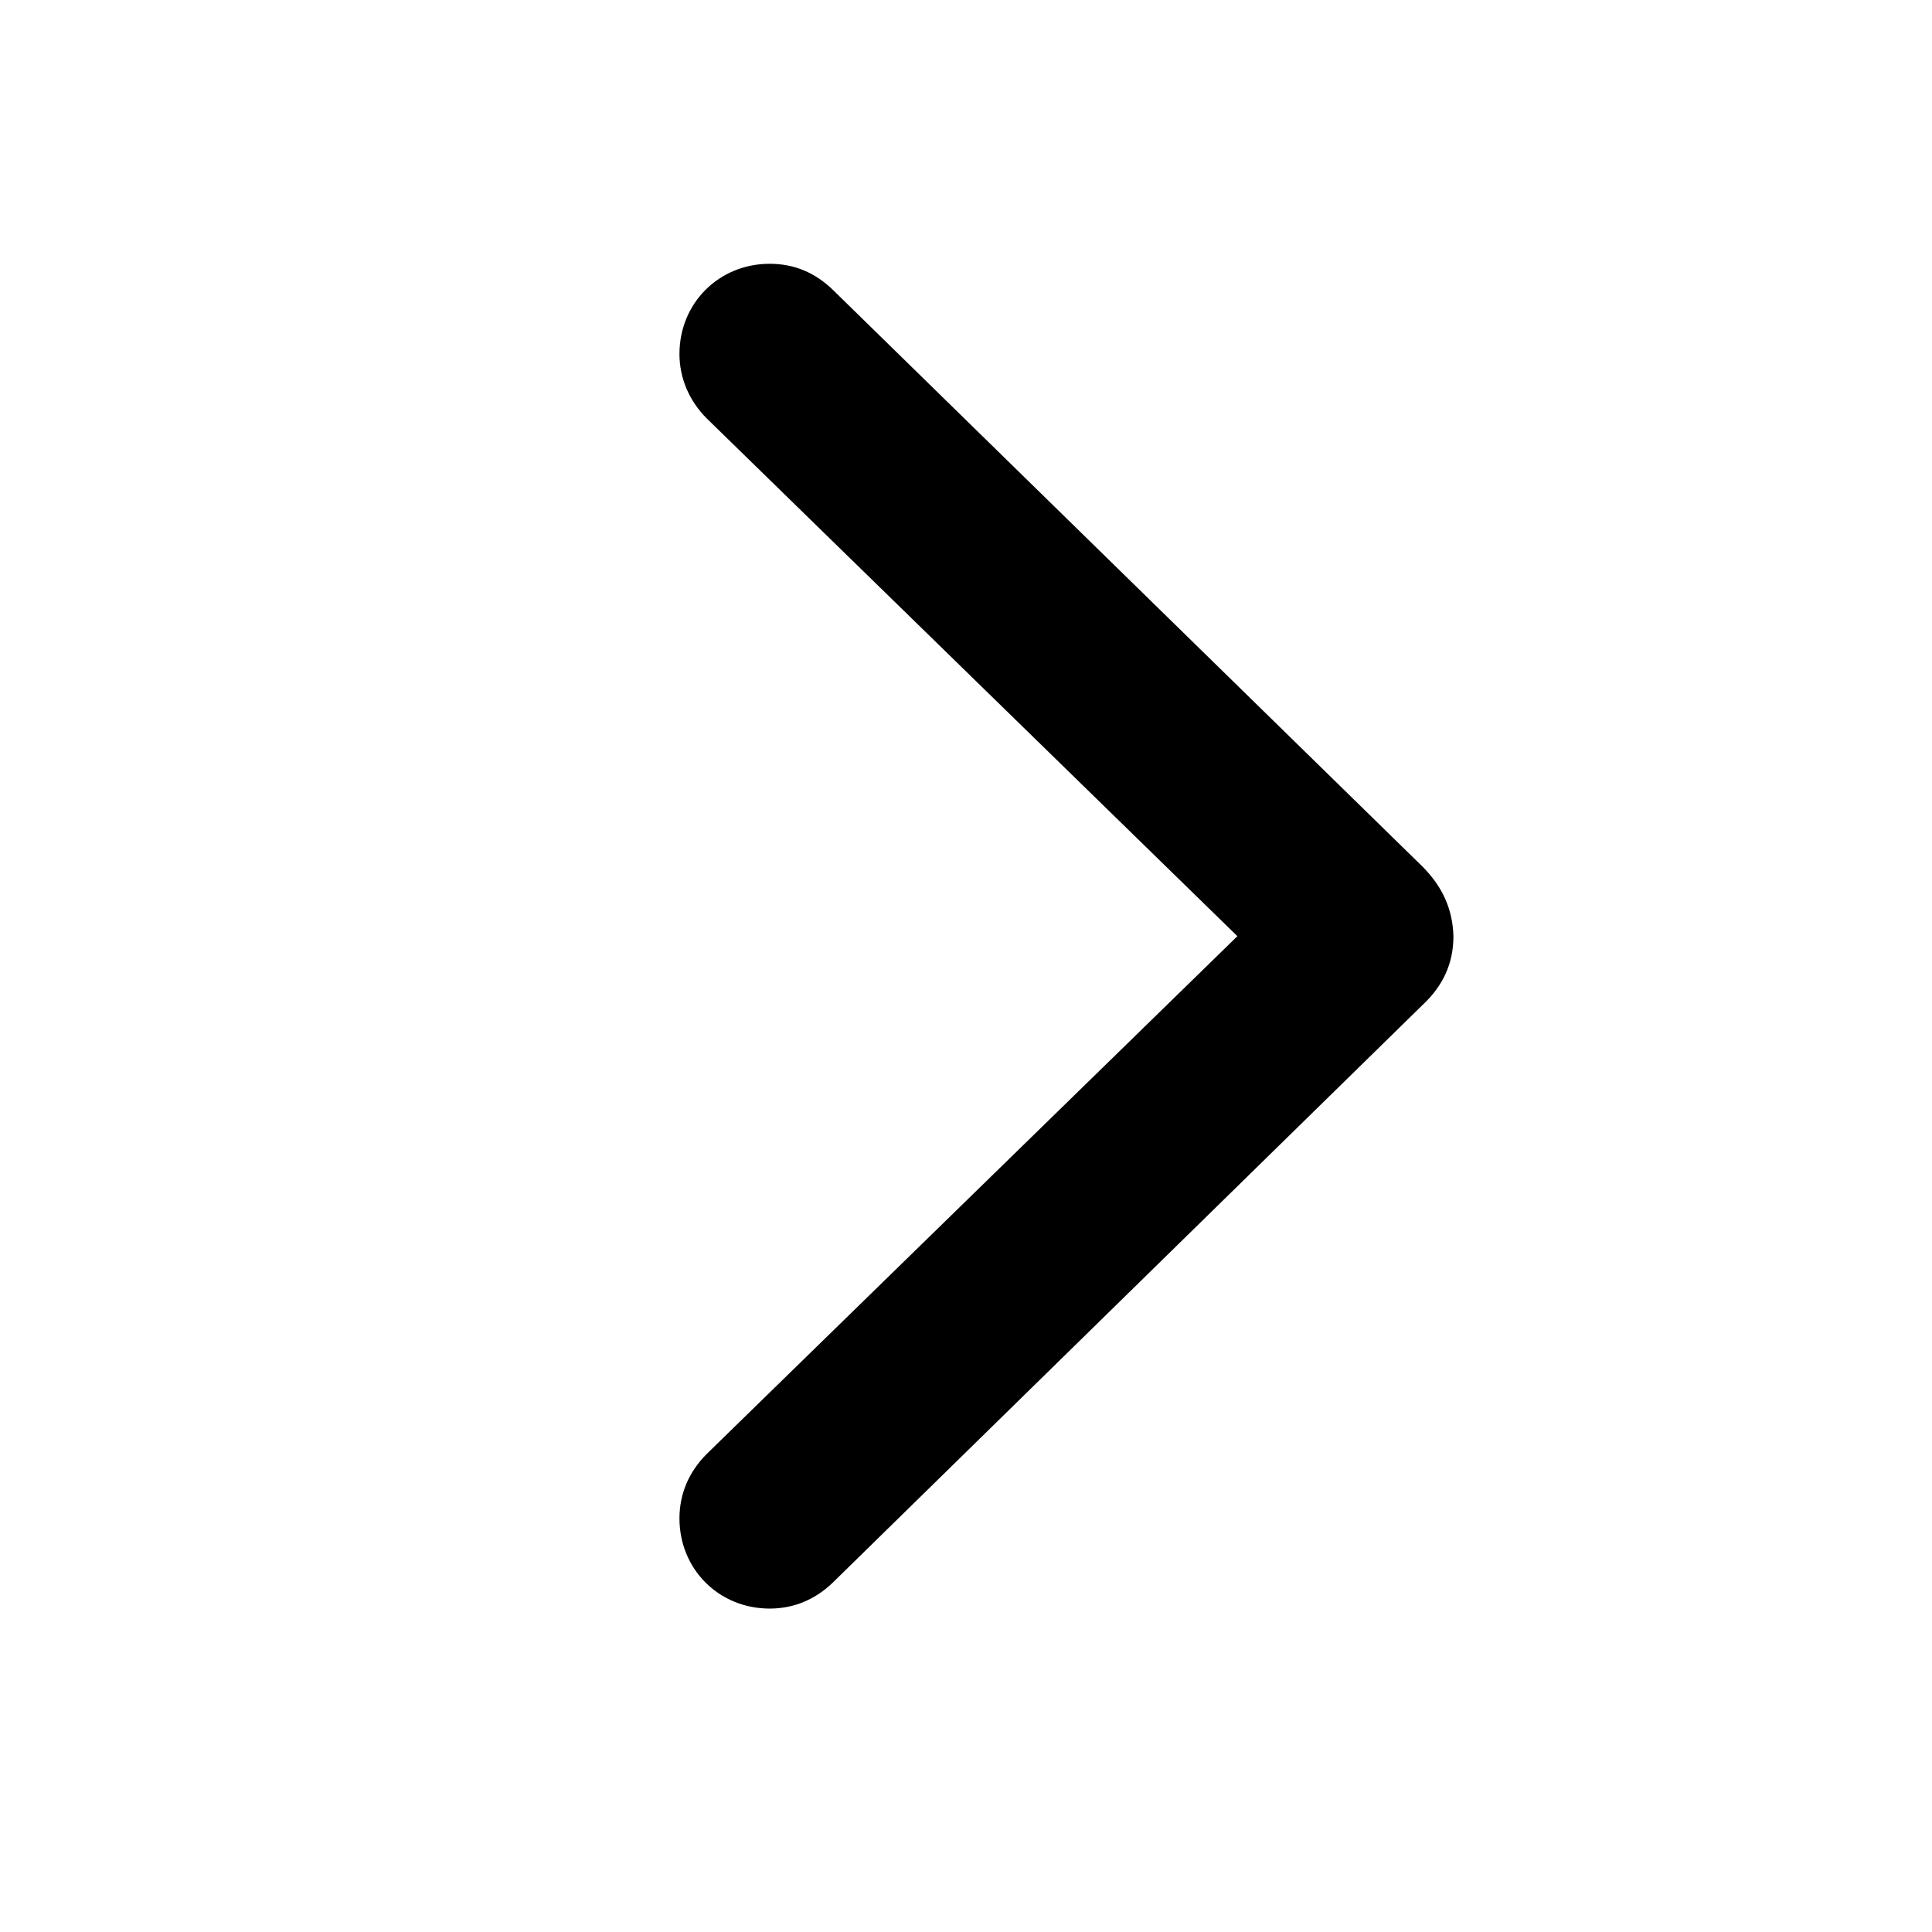
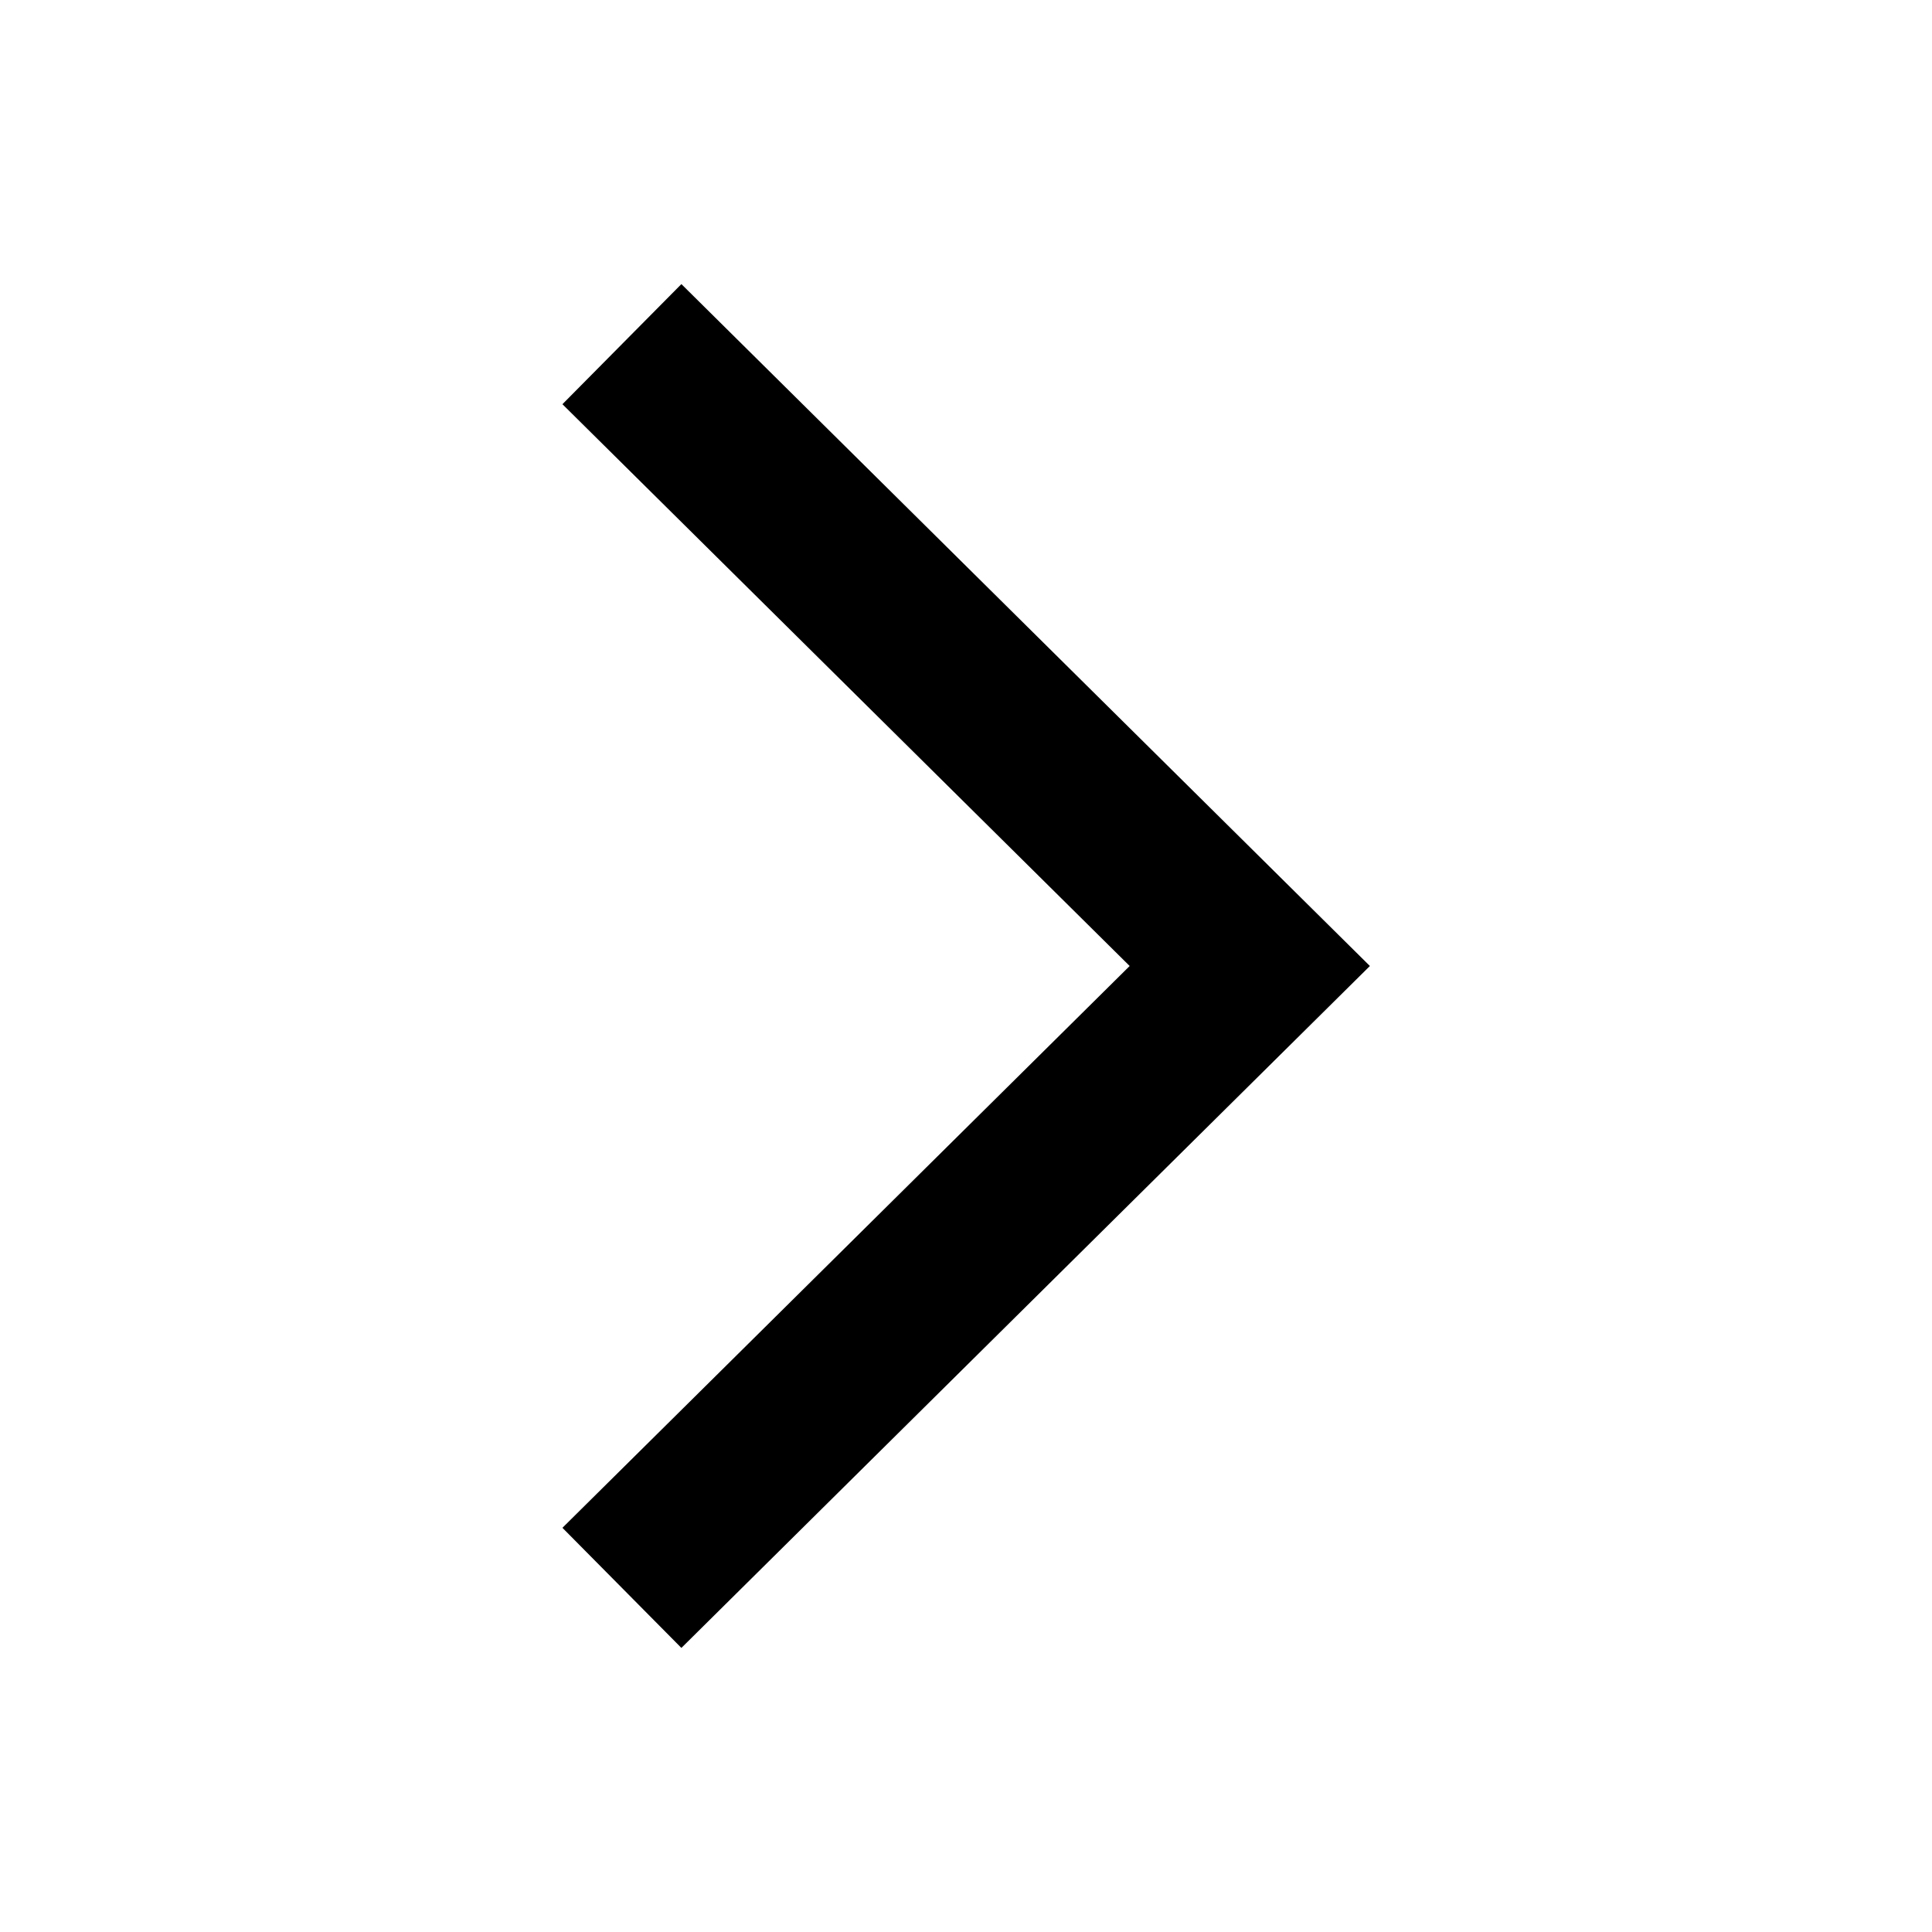
<svg xmlns="http://www.w3.org/2000/svg" width="768" height="768" fill="none">
-   <path fill="#000" d="M577.761 372.147c-.301-10.547-4.219-19.587-12.355-27.723L330.964 115.105c-6.931-6.63-15.067-10.246-25.011-10.246-20.19 0-35.859 15.67-35.859 35.86 0 9.643 3.917 18.683 10.848 25.614l210.937 205.814-210.937 205.815c-6.931 6.931-10.848 15.67-10.848 25.614 0 20.19 15.669 35.859 35.859 35.859 9.643 0 18.08-3.616 25.011-10.245l234.442-229.621c8.438-7.835 12.355-16.875 12.355-27.422" />
+   <path fill="#000" fill-rule="evenodd" d="M270.863 112.932 544.553 384l-273.69 271.073-47.289-47.746L449.058 384 223.575 160.678l47.288-47.746Z" clip-rule="evenodd" />
</svg>
